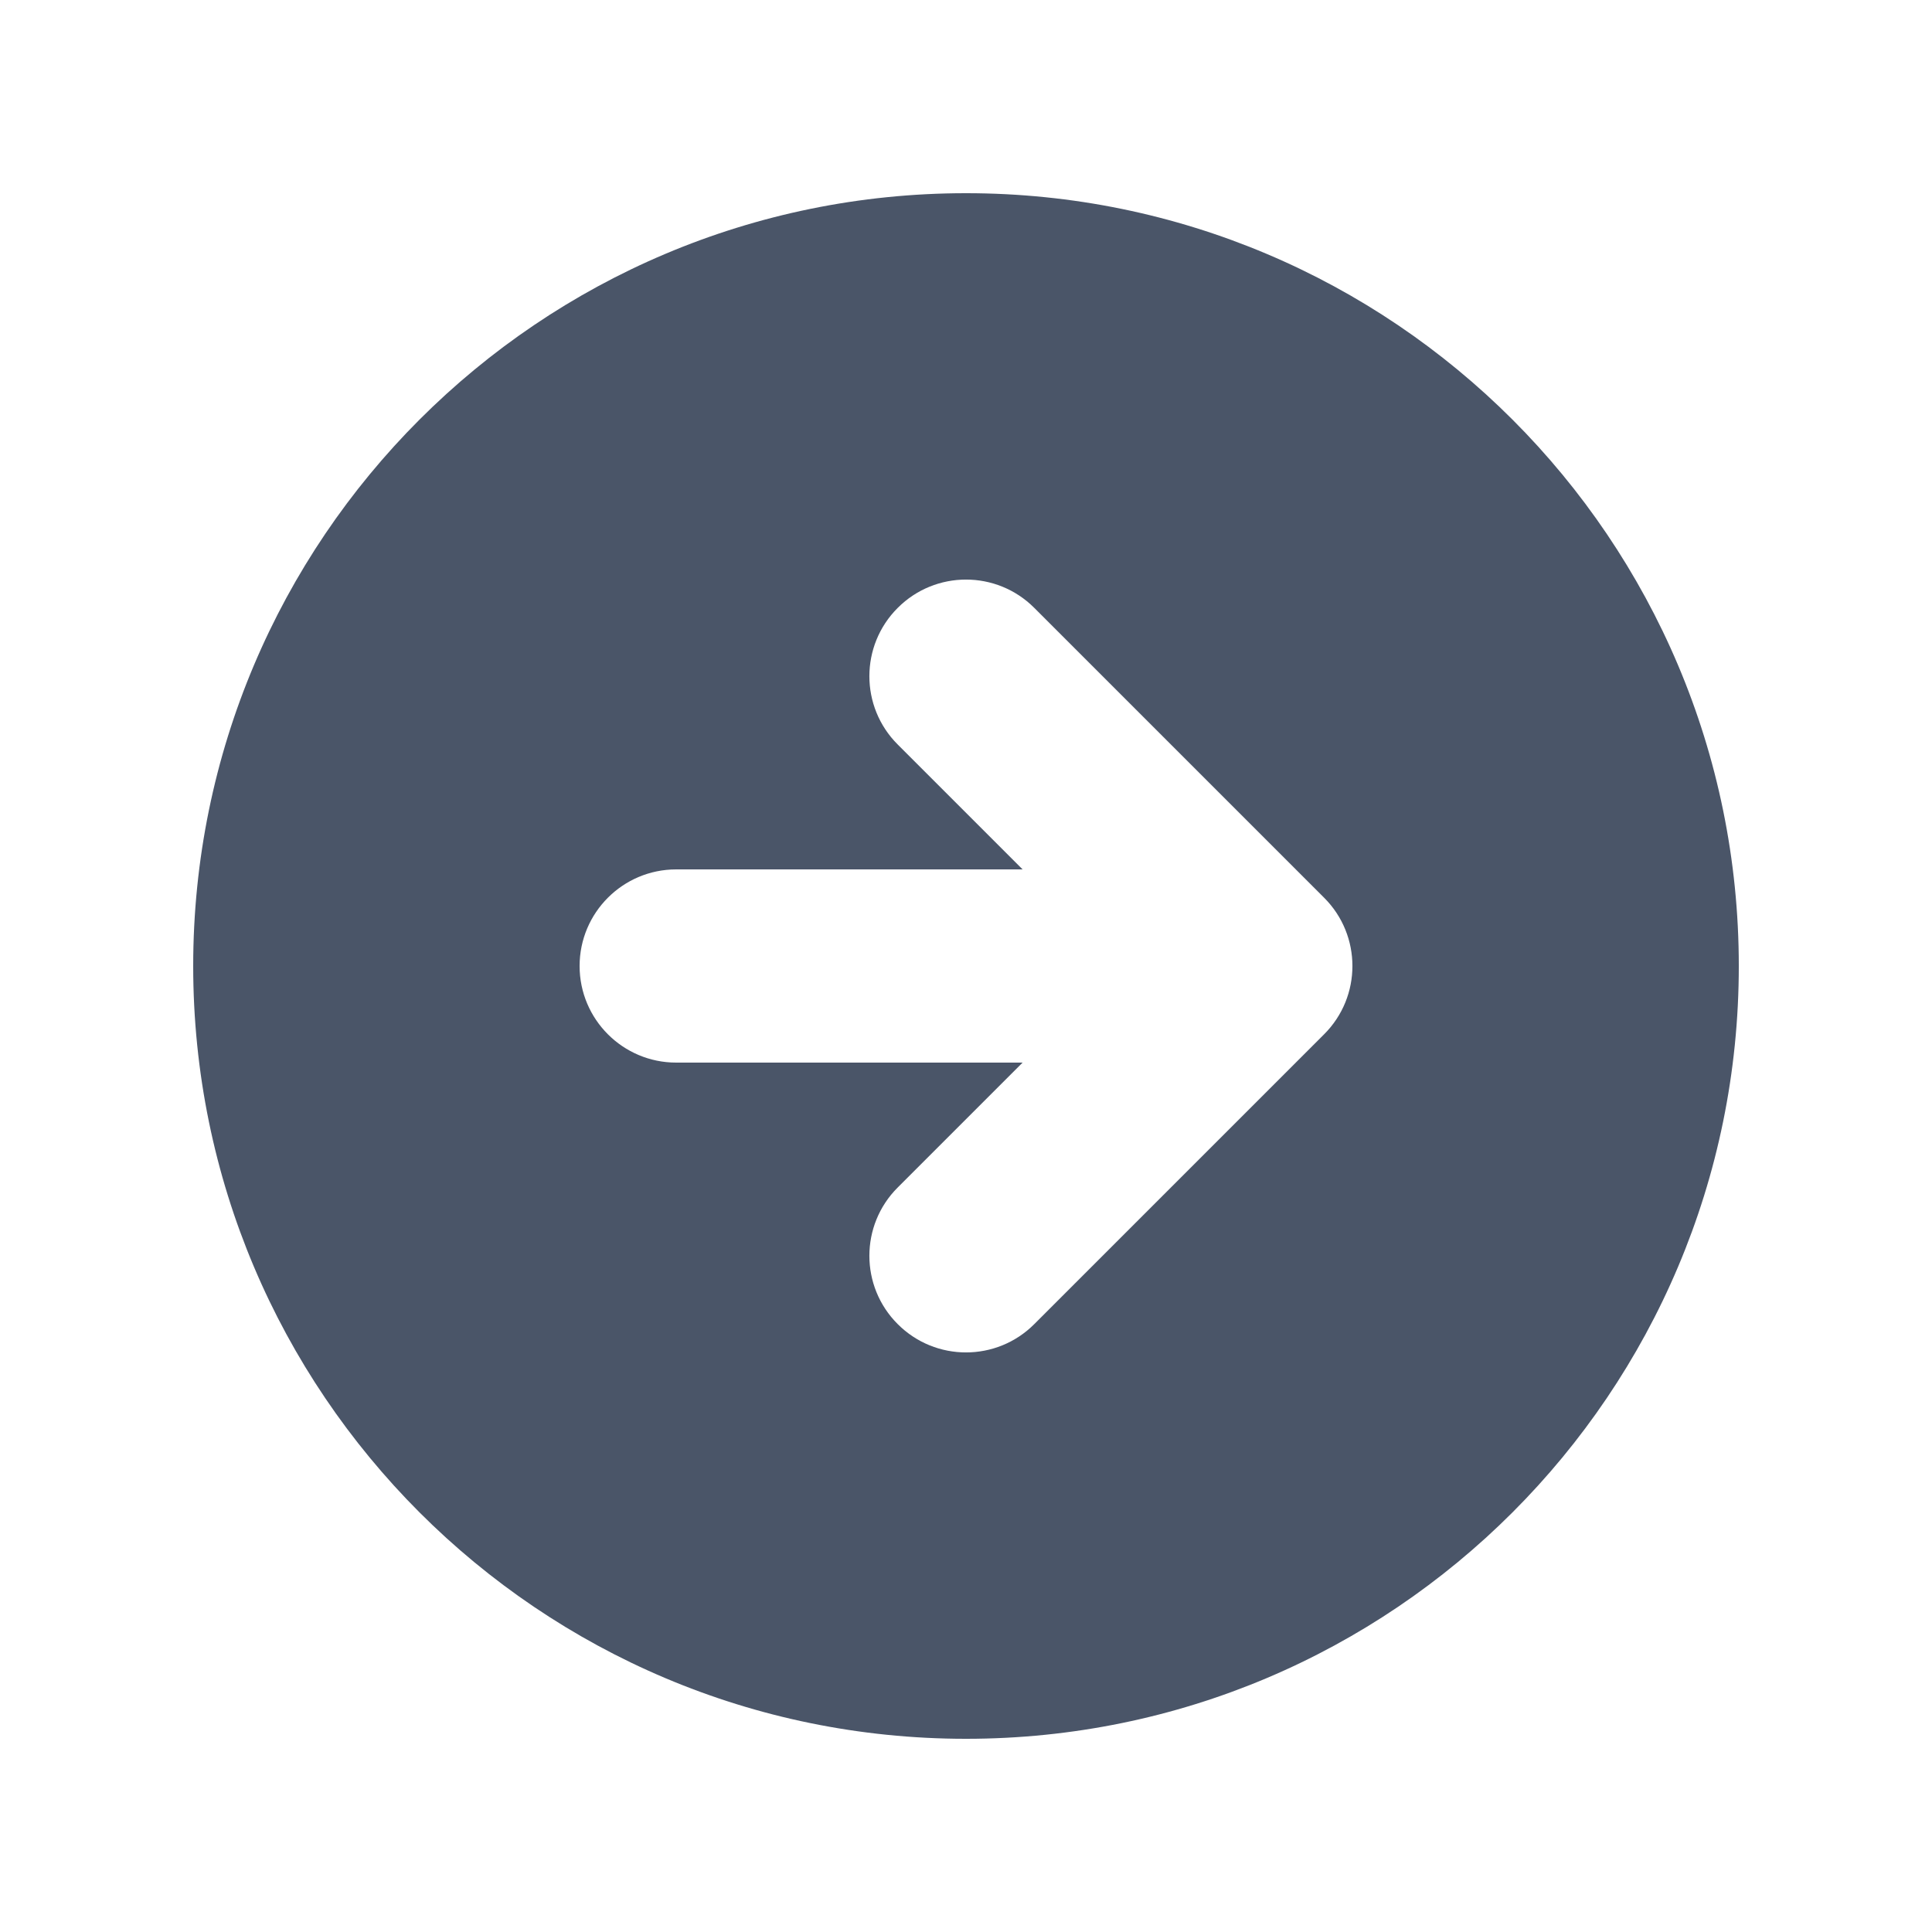
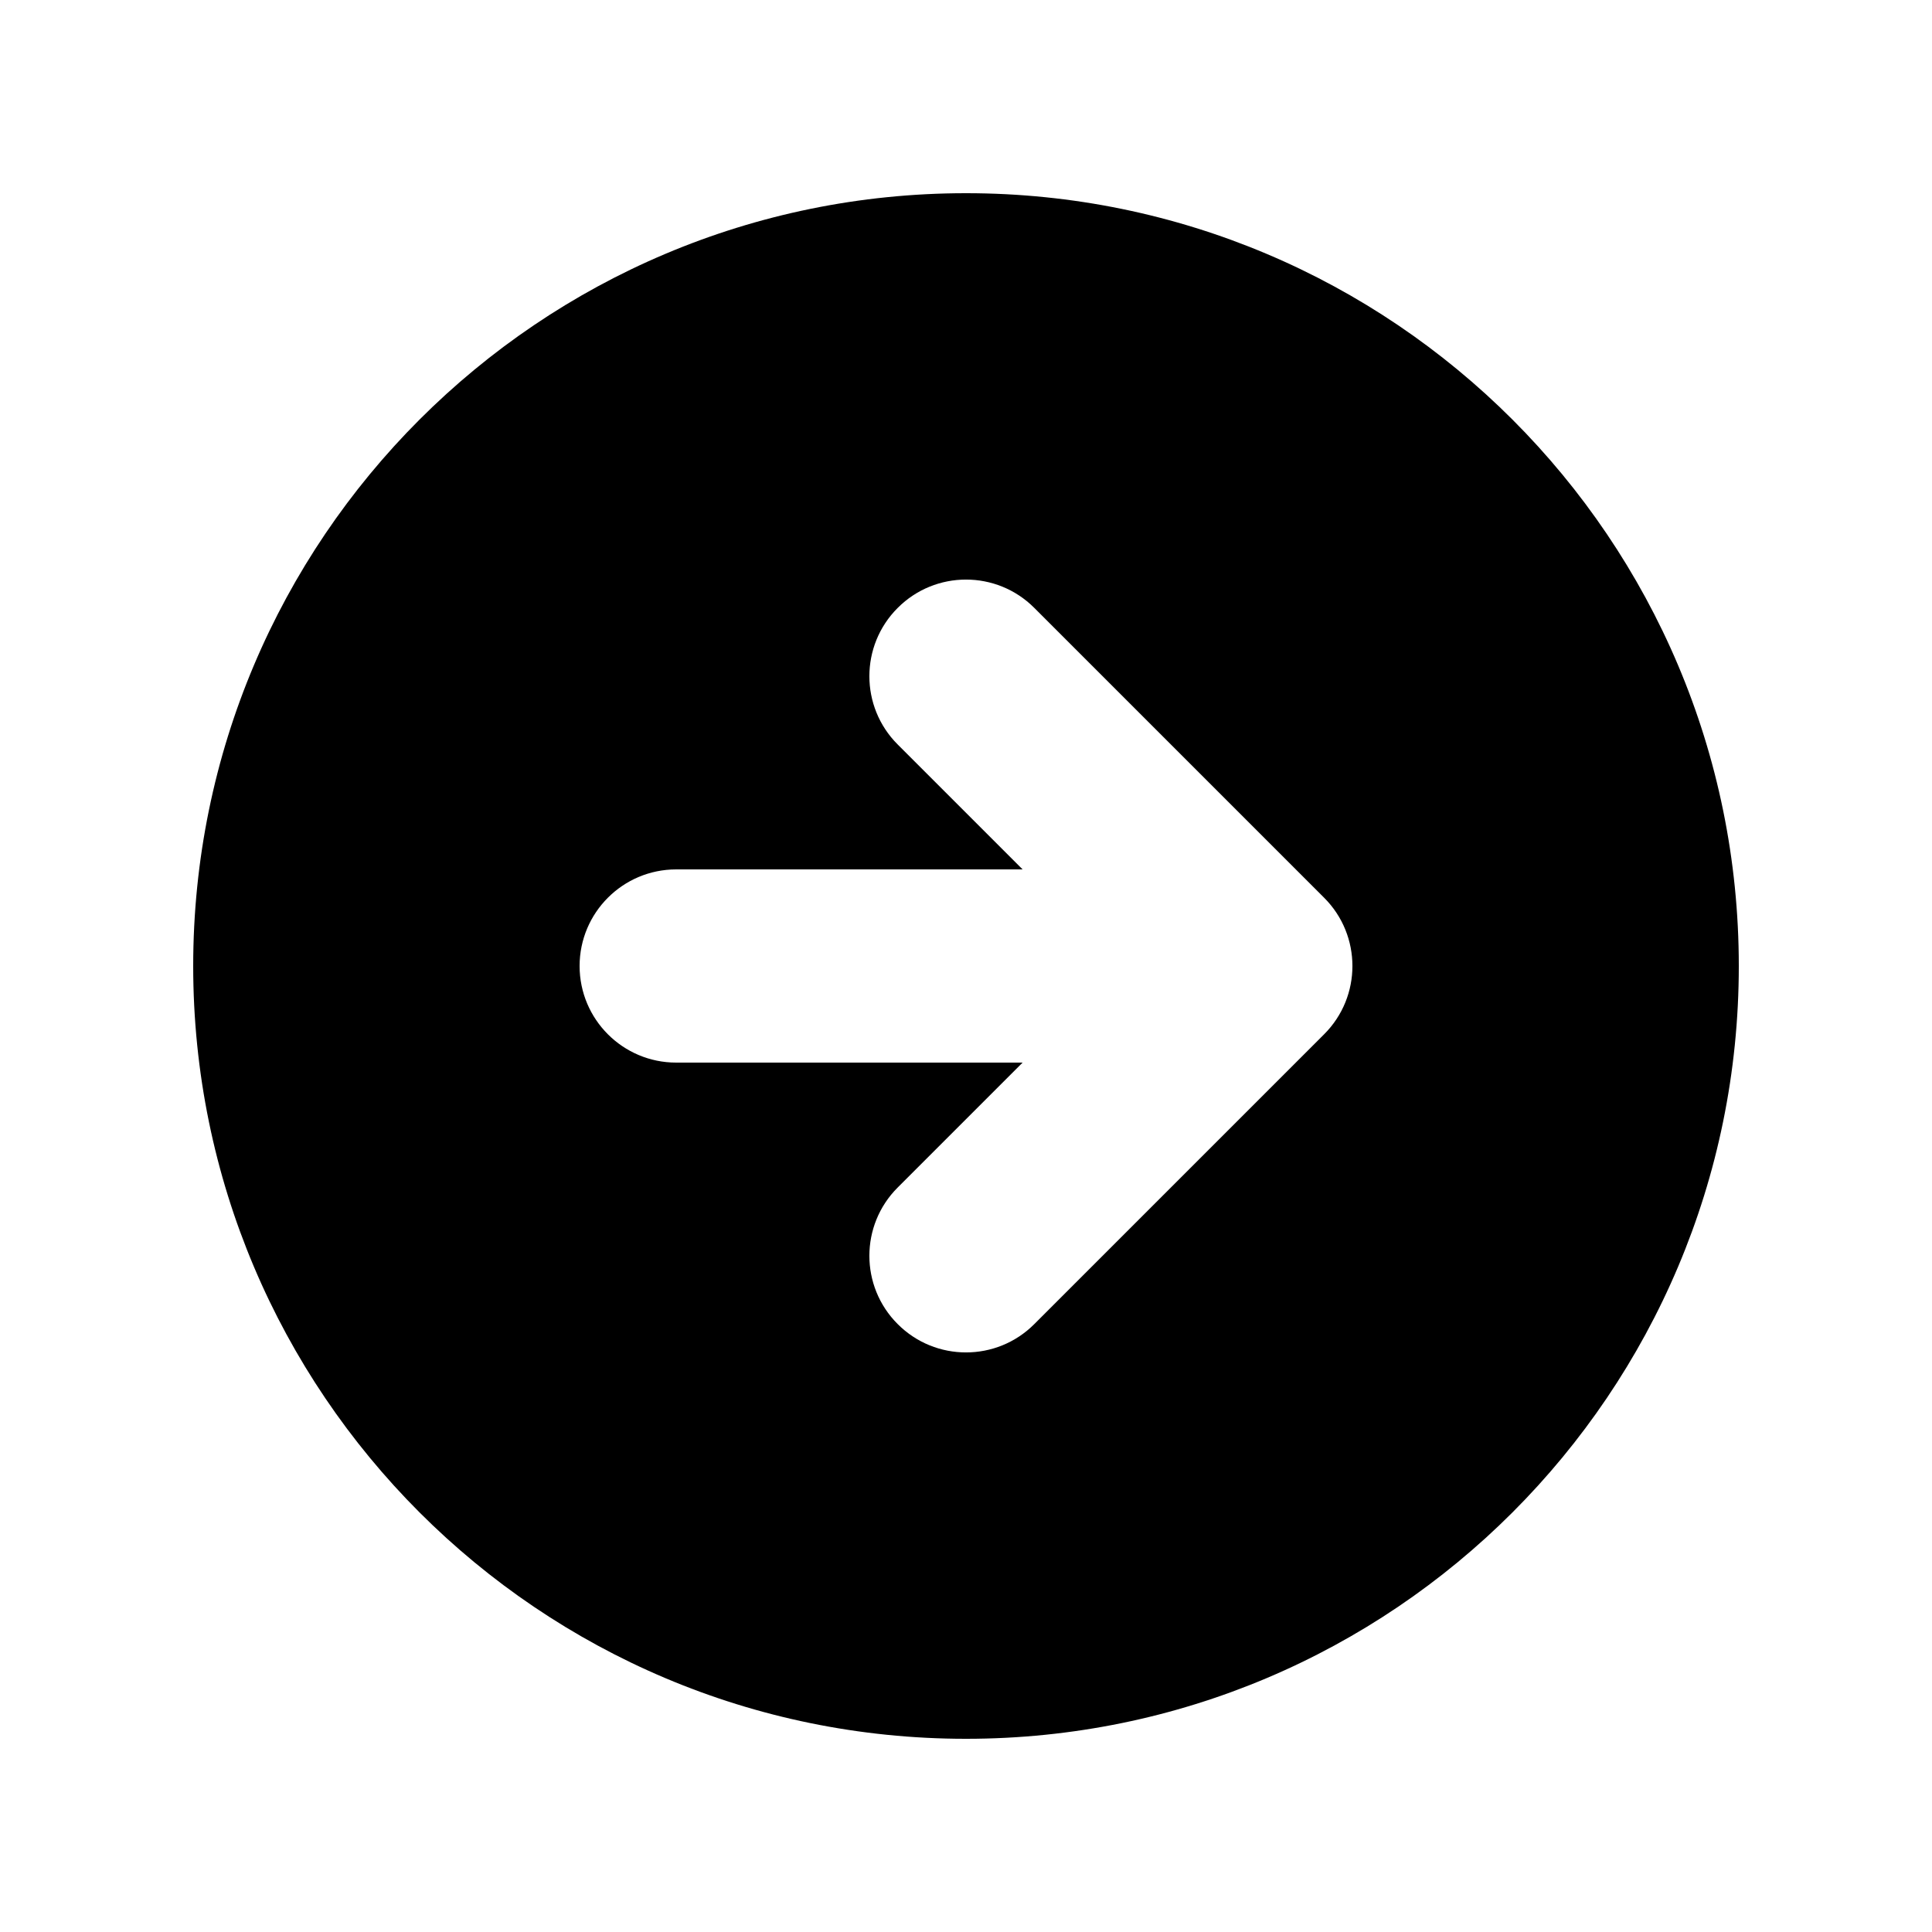
<svg xmlns="http://www.w3.org/2000/svg" viewBox="0 0 20 20" fill="none" id="icon" width="100%" height="100%">
-   <path fill-rule="evenodd" clip-rule="evenodd" d="M10 18C14.418 18 18 14.418 18 10C18 5.582 14.418 2 10 2C5.582 2 2 5.582 2 10C2 14.418 5.582 18 10 18ZM13.707 9.293L10.707 6.293C10.317 5.902 9.683 5.902 9.293 6.293C8.902 6.683 8.902 7.317 9.293 7.707L10.586 9L7 9C6.448 9 6 9.448 6 10C6 10.552 6.448 11 7 11H10.586L9.293 12.293C8.902 12.683 8.902 13.317 9.293 13.707C9.683 14.098 10.317 14.098 10.707 13.707L13.707 10.707C14.098 10.317 14.098 9.683 13.707 9.293Z" fill="#4A5568" />
+   <path fill-rule="evenodd" clip-rule="evenodd" d="M10 18C14.418 18 18 14.418 18 10C18 5.582 14.418 2 10 2C5.582 2 2 5.582 2 10C2 14.418 5.582 18 10 18ZM13.707 9.293L10.707 6.293C10.317 5.902 9.683 5.902 9.293 6.293C8.902 6.683 8.902 7.317 9.293 7.707L10.586 9L7 9C6.448 9 6 9.448 6 10C6 10.552 6.448 11 7 11H10.586L9.293 12.293C8.902 12.683 8.902 13.317 9.293 13.707C9.683 14.098 10.317 14.098 10.707 13.707L13.707 10.707C14.098 10.317 14.098 9.683 13.707 9.293Z" fill="currentColor" />
</svg>
